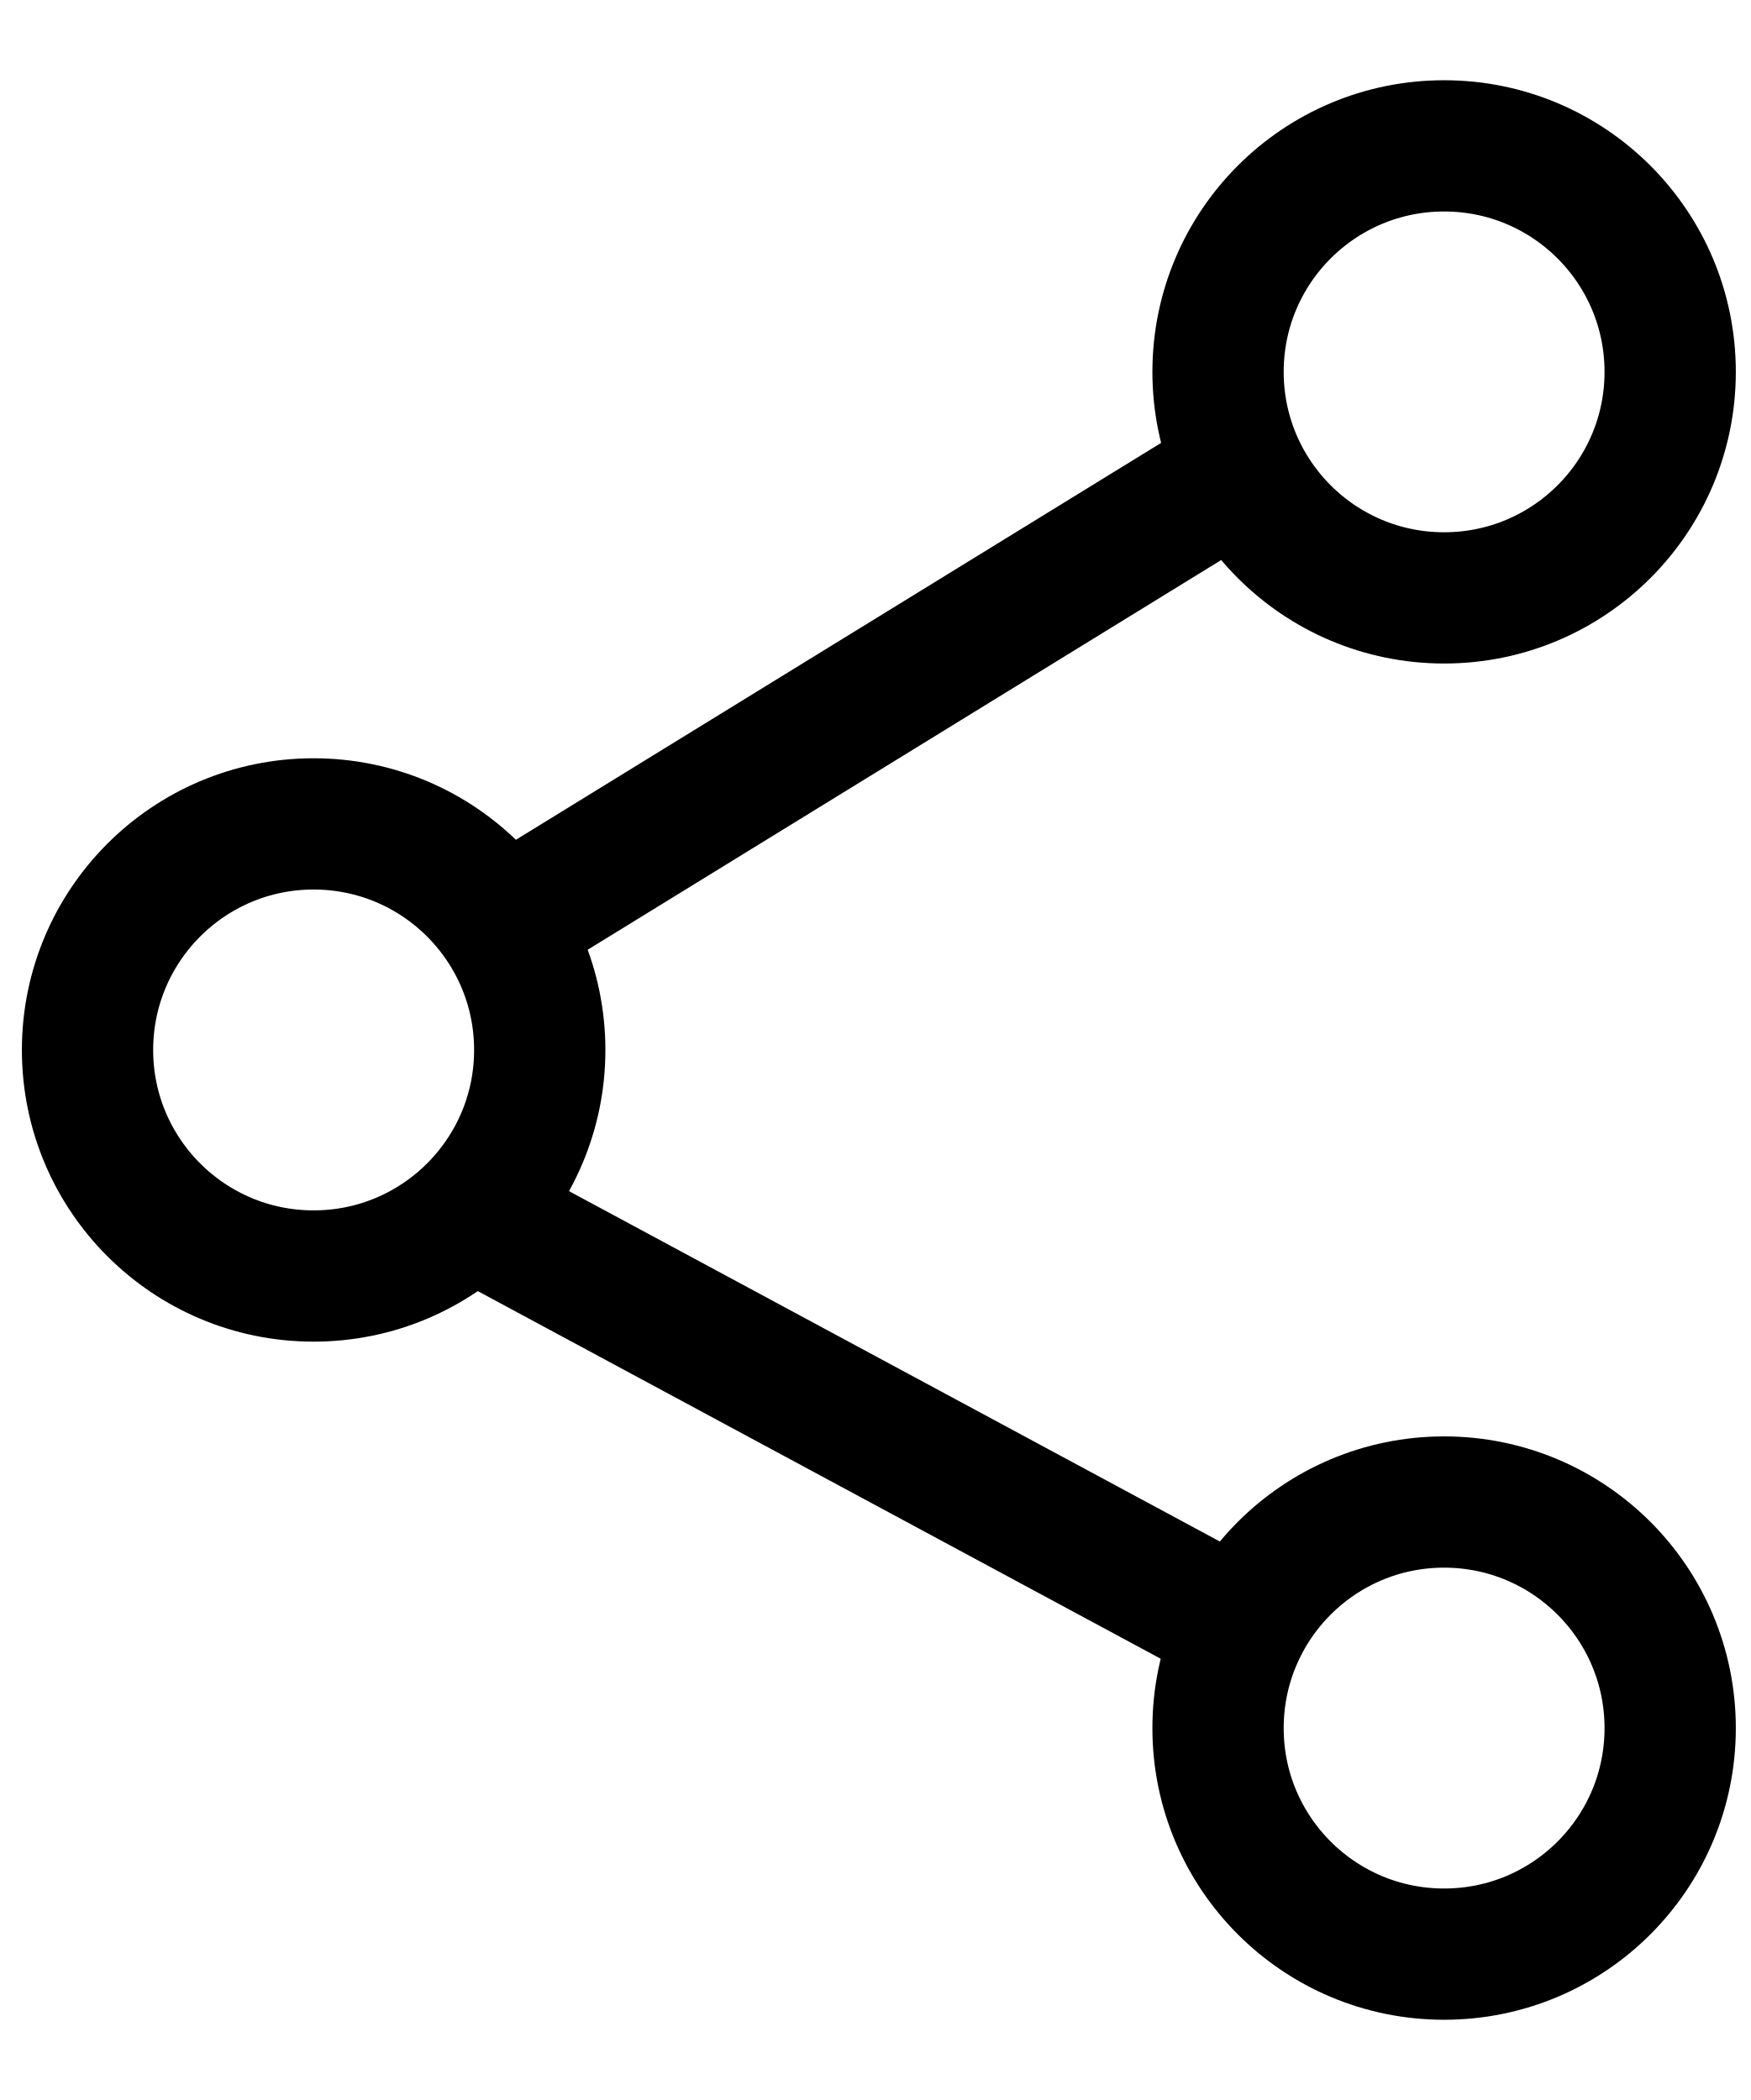
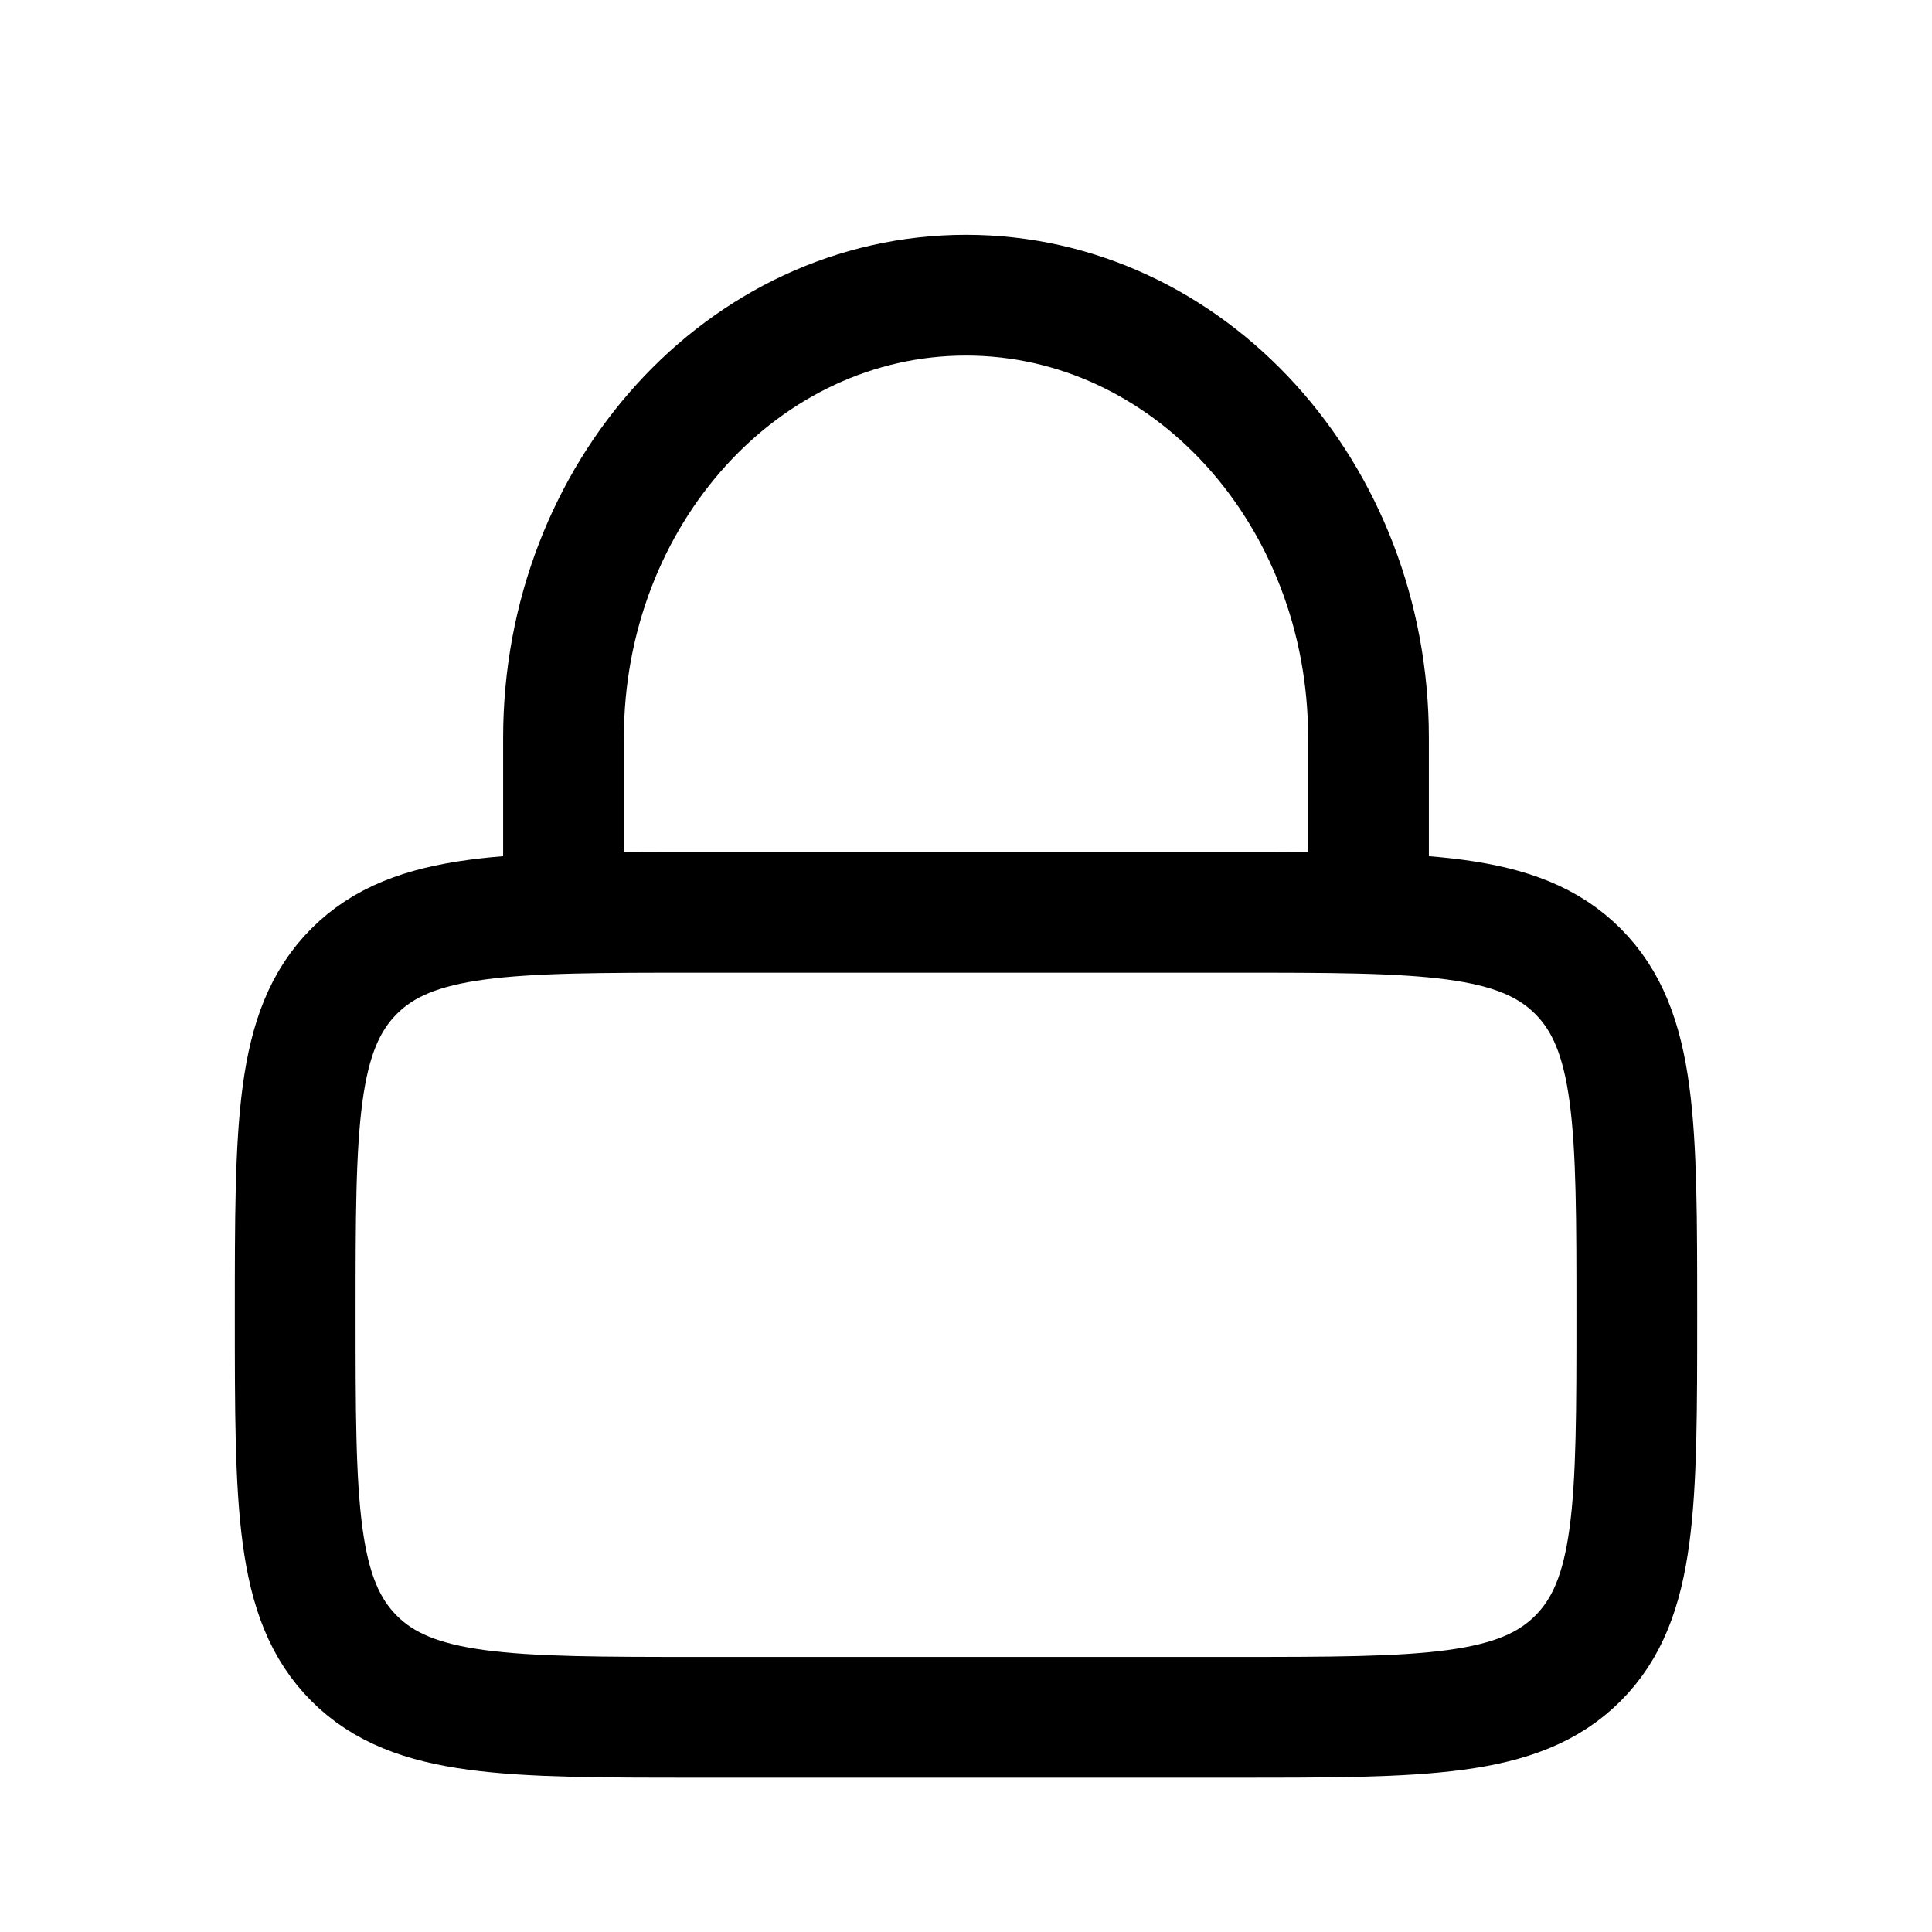
- <svg xmlns="http://www.w3.org/2000/svg" width="20" height="24" viewBox="0 0 20 24" fill="none">
-   <path d="M13.917 5.542L5.521 10.708M5.521 13.937L13.917 18.458M13.917 5.542L5.521 10.708M5.521 13.937L13.917 18.458M6.167 12C6.167 13.427 5.01 14.583 3.583 14.583C2.157 14.583 1 13.427 1 12C1 10.573 2.157 9.416 3.583 9.416C5.01 9.416 6.167 10.573 6.167 12ZM19.083 4.25C19.083 5.677 17.927 6.833 16.5 6.833C15.073 6.833 13.917 5.677 13.917 4.25C13.917 2.823 15.073 1.667 16.5 1.667C17.927 1.667 19.083 2.823 19.083 4.25ZM19.083 19.75C19.083 21.177 17.927 22.333 16.5 22.333C15.073 22.333 13.917 21.177 13.917 19.75C13.917 18.323 15.073 17.166 16.5 17.166C17.927 17.166 19.083 18.323 19.083 19.75ZM6.167 12C6.167 13.427 5.01 14.583 3.583 14.583C2.157 14.583 1 13.427 1 12C1 10.573 2.157 9.416 3.583 9.416C5.01 9.416 6.167 10.573 6.167 12Z" stroke="black" stroke-width="1.5" stroke-linejoin="round" />
+ <svg xmlns="http://www.w3.org/2000/svg" width="24" height="24" viewBox="0 0 24 24" fill="none">
+   <path d="M7 11V9.166C7 6.129 9.239 3.667 12 3.667C14.761 3.667 17 6.129 17 9.166V11M3.667 16.333C3.667 13.976 3.667 12.798 4.399 12.065C5.131 11.333 6.31 11.333 8.667 11.333H15.333C17.69 11.333 18.869 11.333 19.601 12.065C20.333 12.798 20.333 13.976 20.333 16.333C20.333 18.69 20.333 19.869 19.601 20.601C18.869 21.333 17.69 21.333 15.333 21.333H8.667C6.31 21.333 5.131 21.333 4.399 20.601C3.667 19.869 3.667 18.69 3.667 16.333Z" stroke="black" stroke-width="1.5" stroke-linecap="round" />
</svg>
